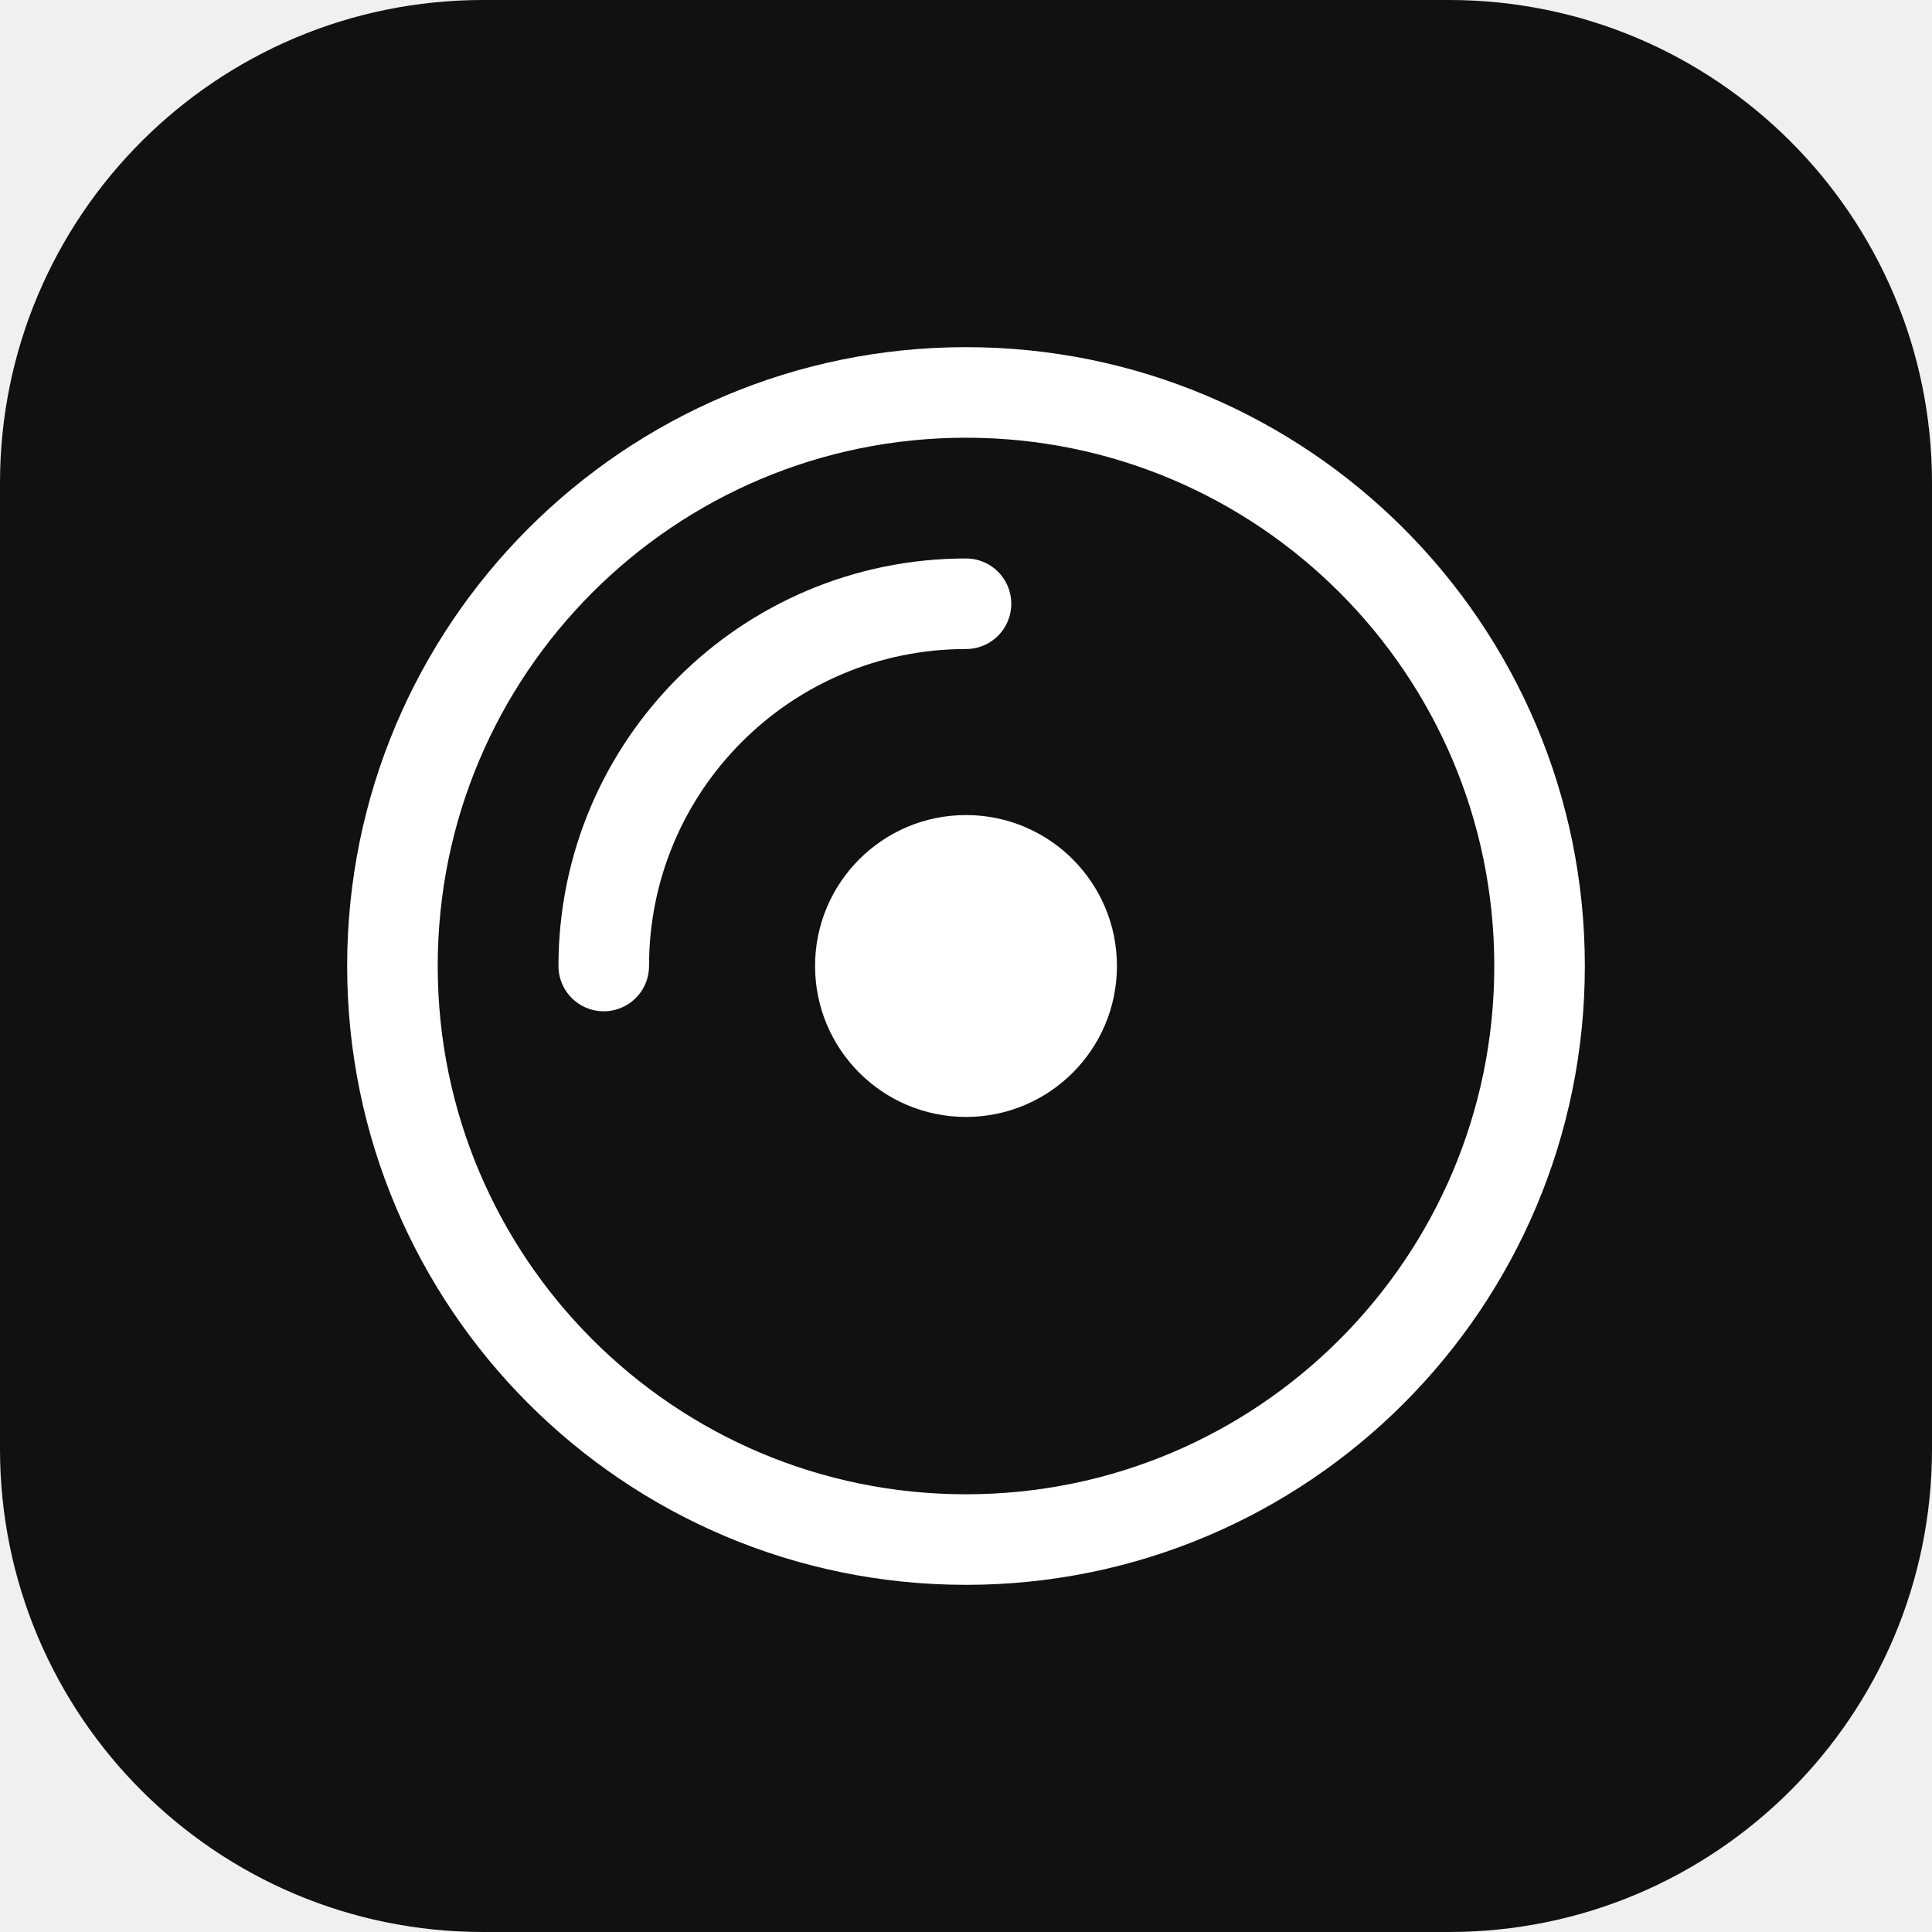
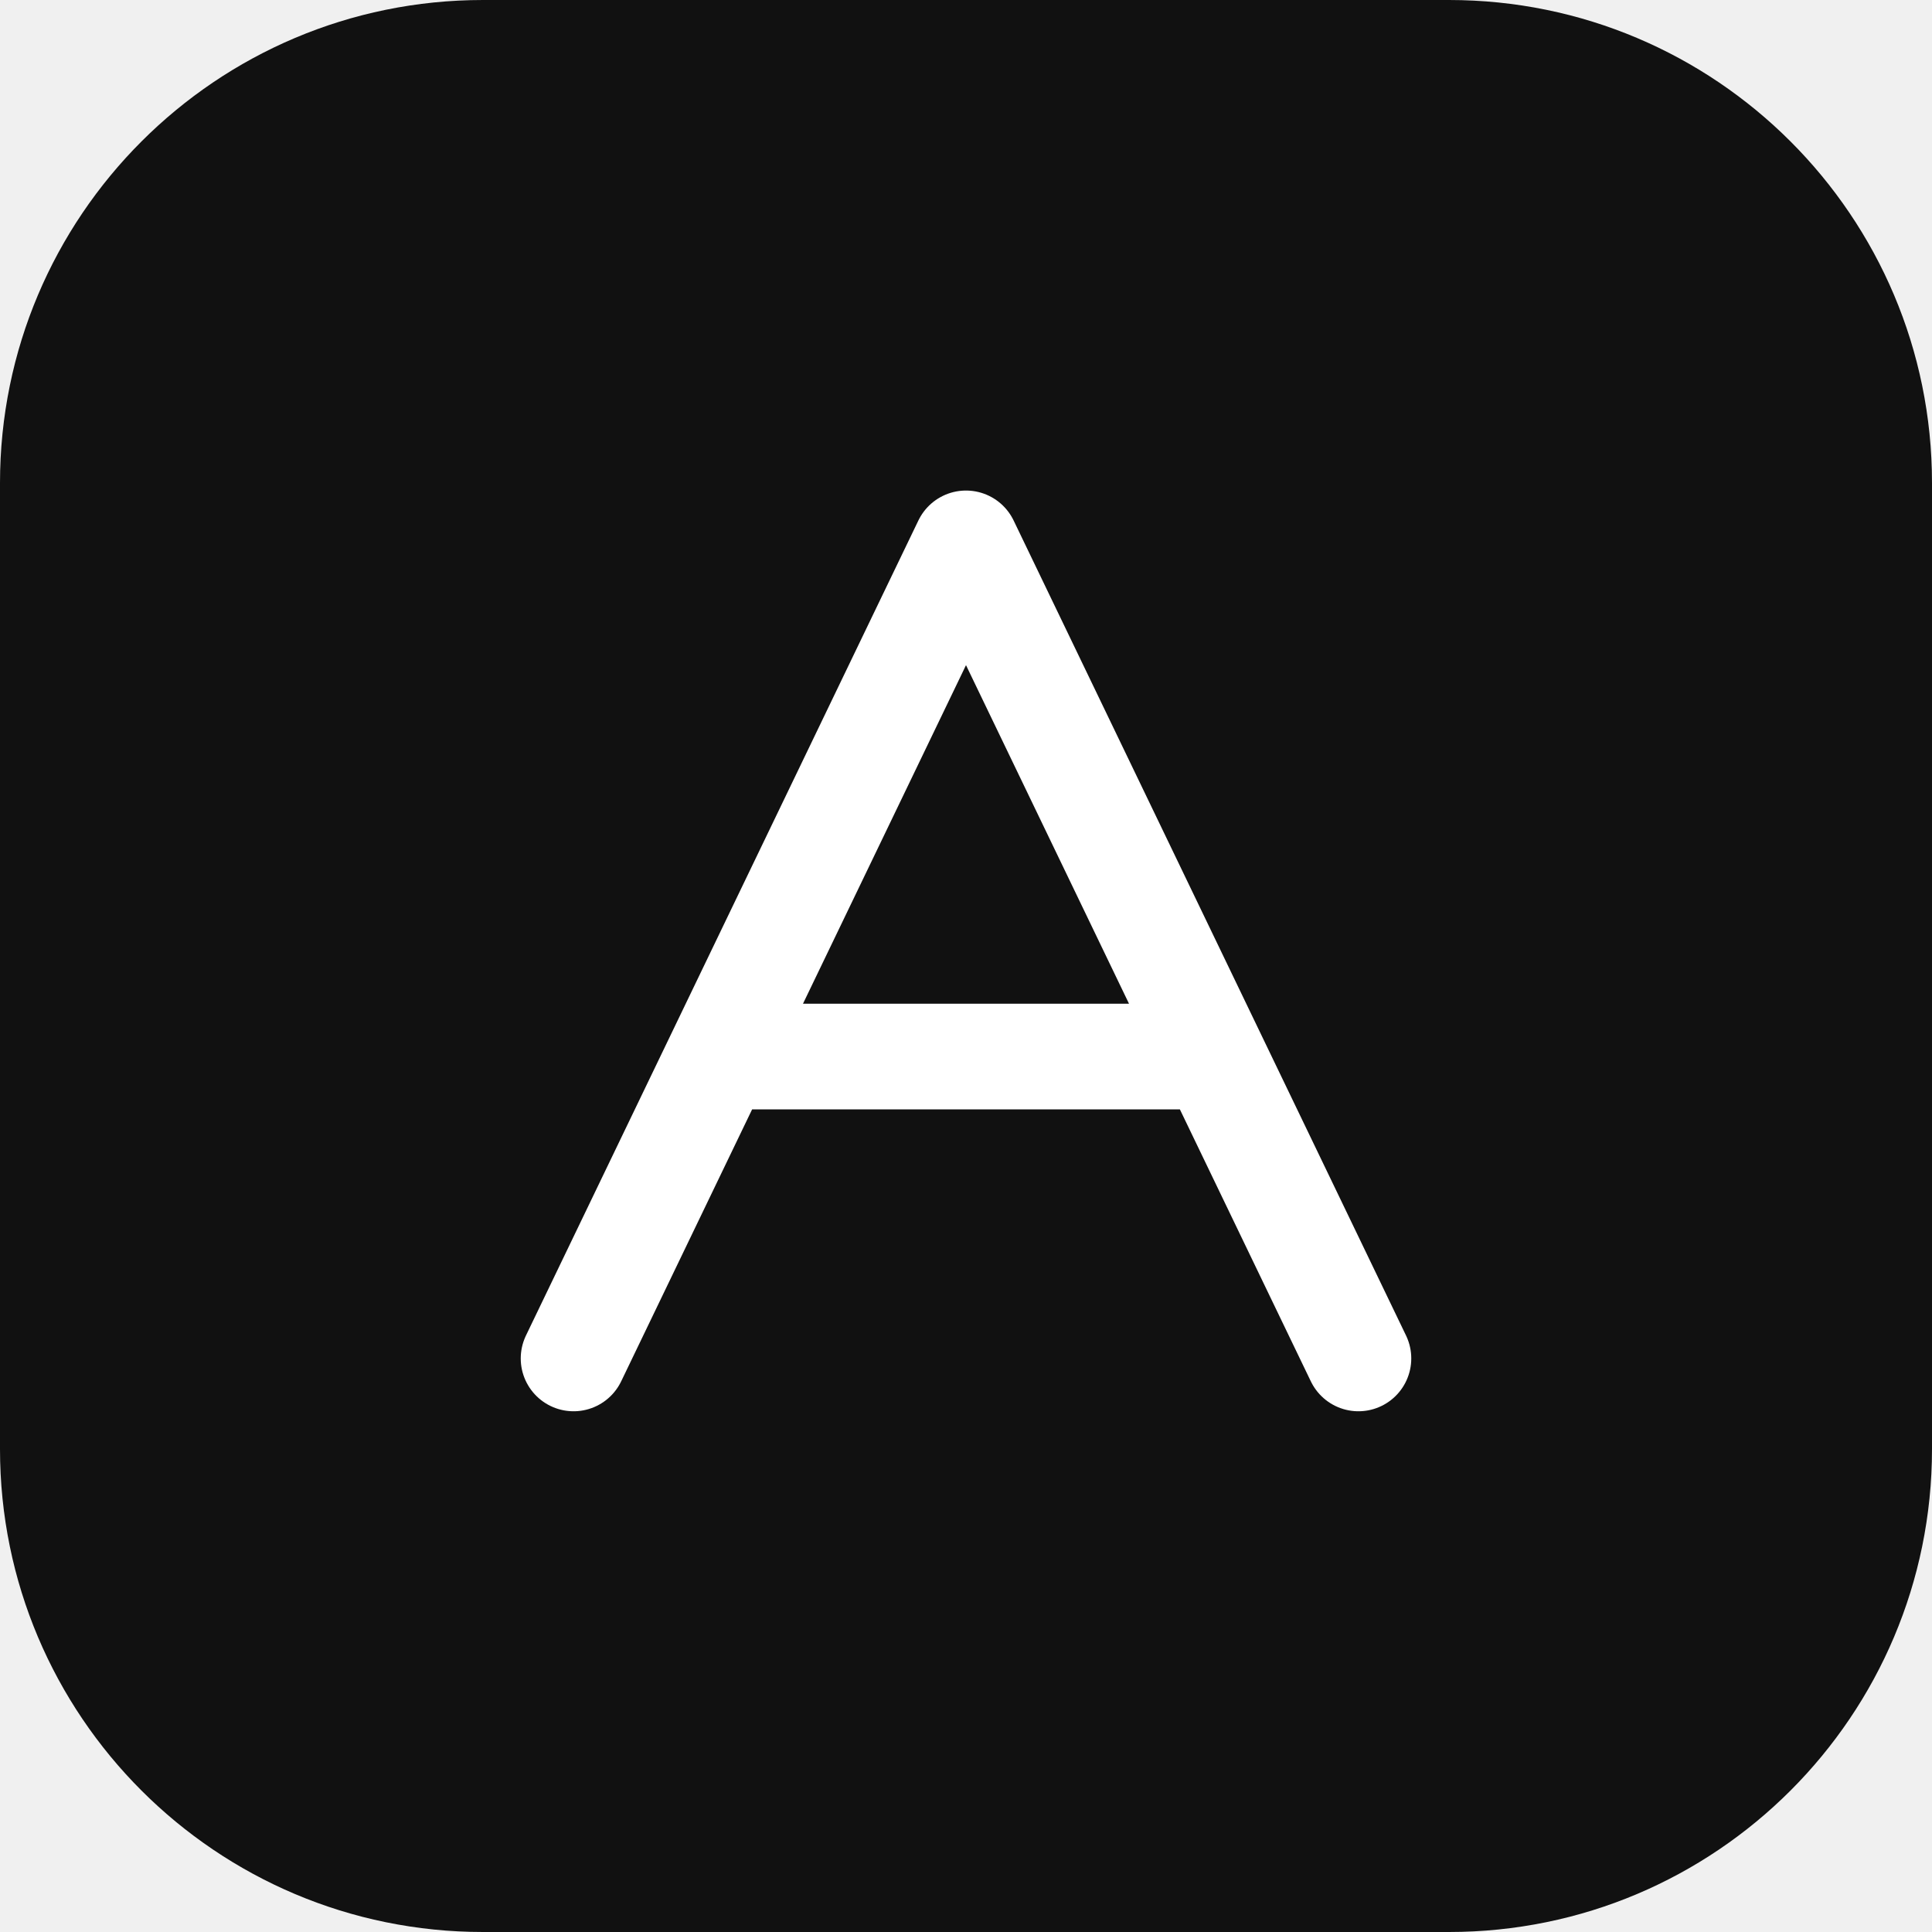
<svg xmlns="http://www.w3.org/2000/svg" viewBox="0 0 64 64">
  <rect width="64" height="64" rx="16" fill="#111" />
-   <circle cx="32" cy="32" r="19" fill="none" stroke="white" stroke-width="3" />
-   <circle cx="32" cy="32" r="5" fill="white" />
-   <path d="M20 32a12 12 0 0 1 12-12" fill="none" stroke="white" stroke-width="3" stroke-linecap="round" />
+   <path d="M19 45 32 18 45 45M24 35h16" fill="none" stroke="#fff" stroke-width="3.5" stroke-linecap="round" stroke-linejoin="round" />
</svg>
